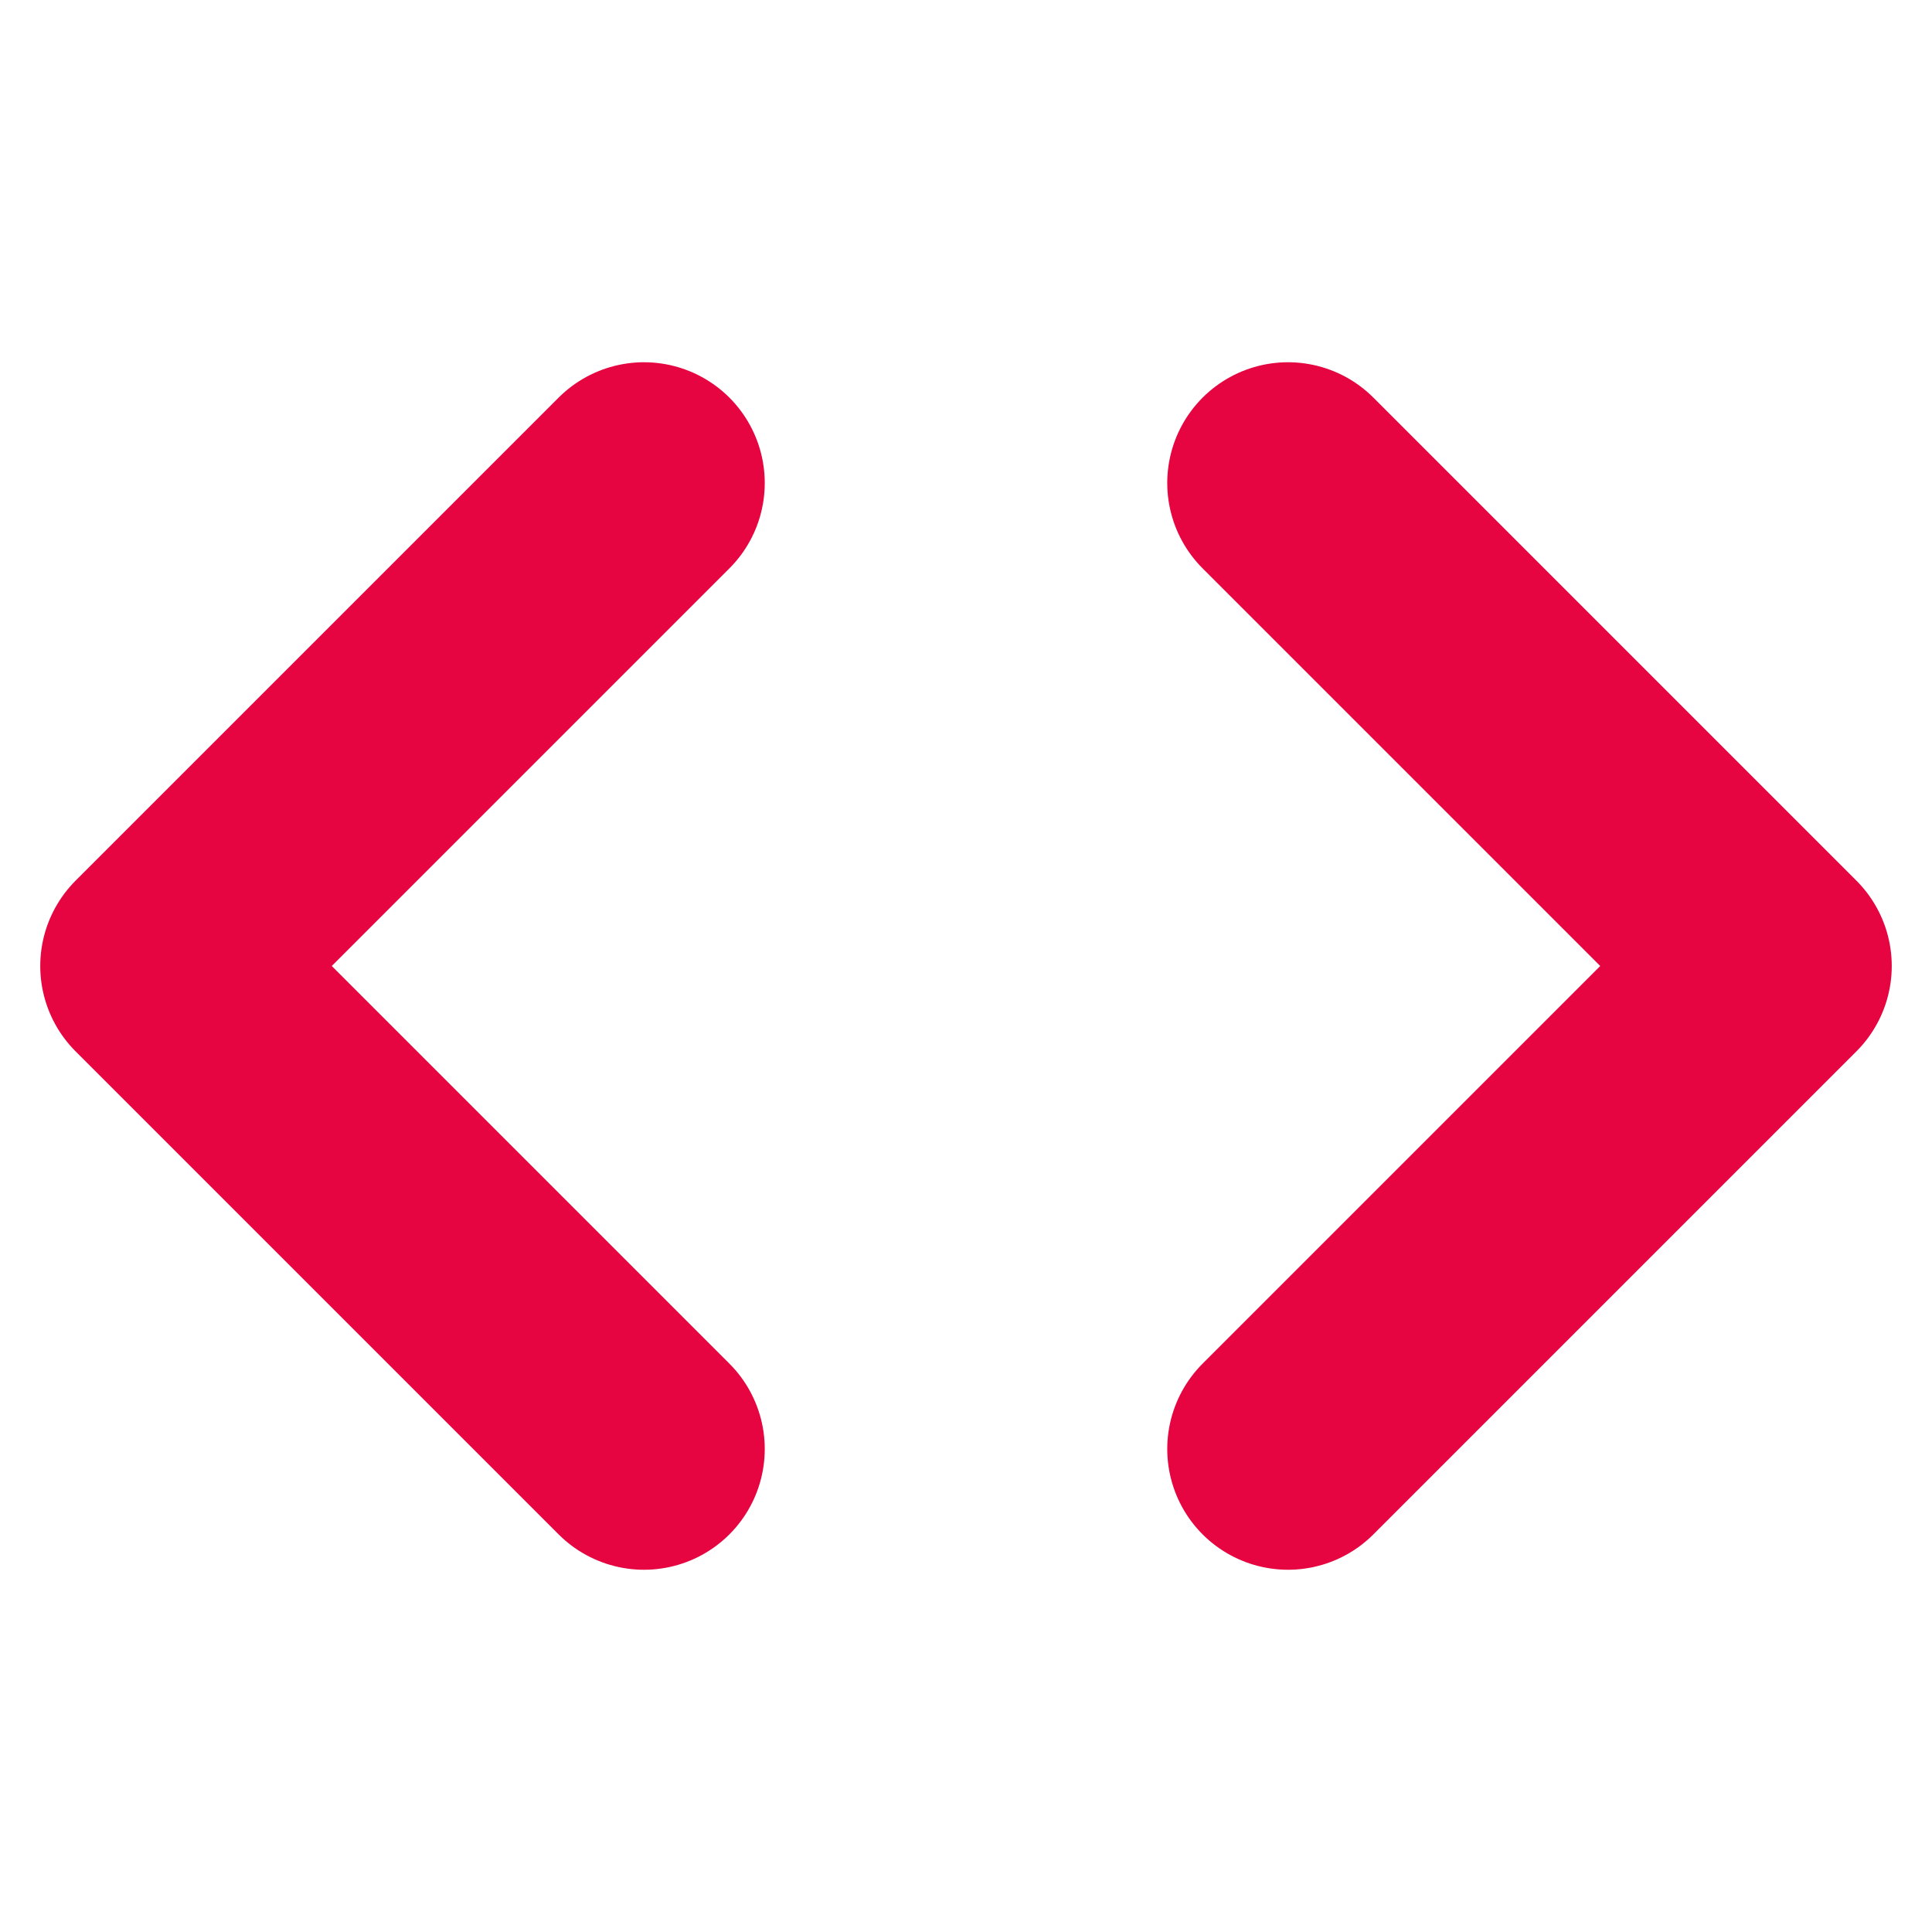
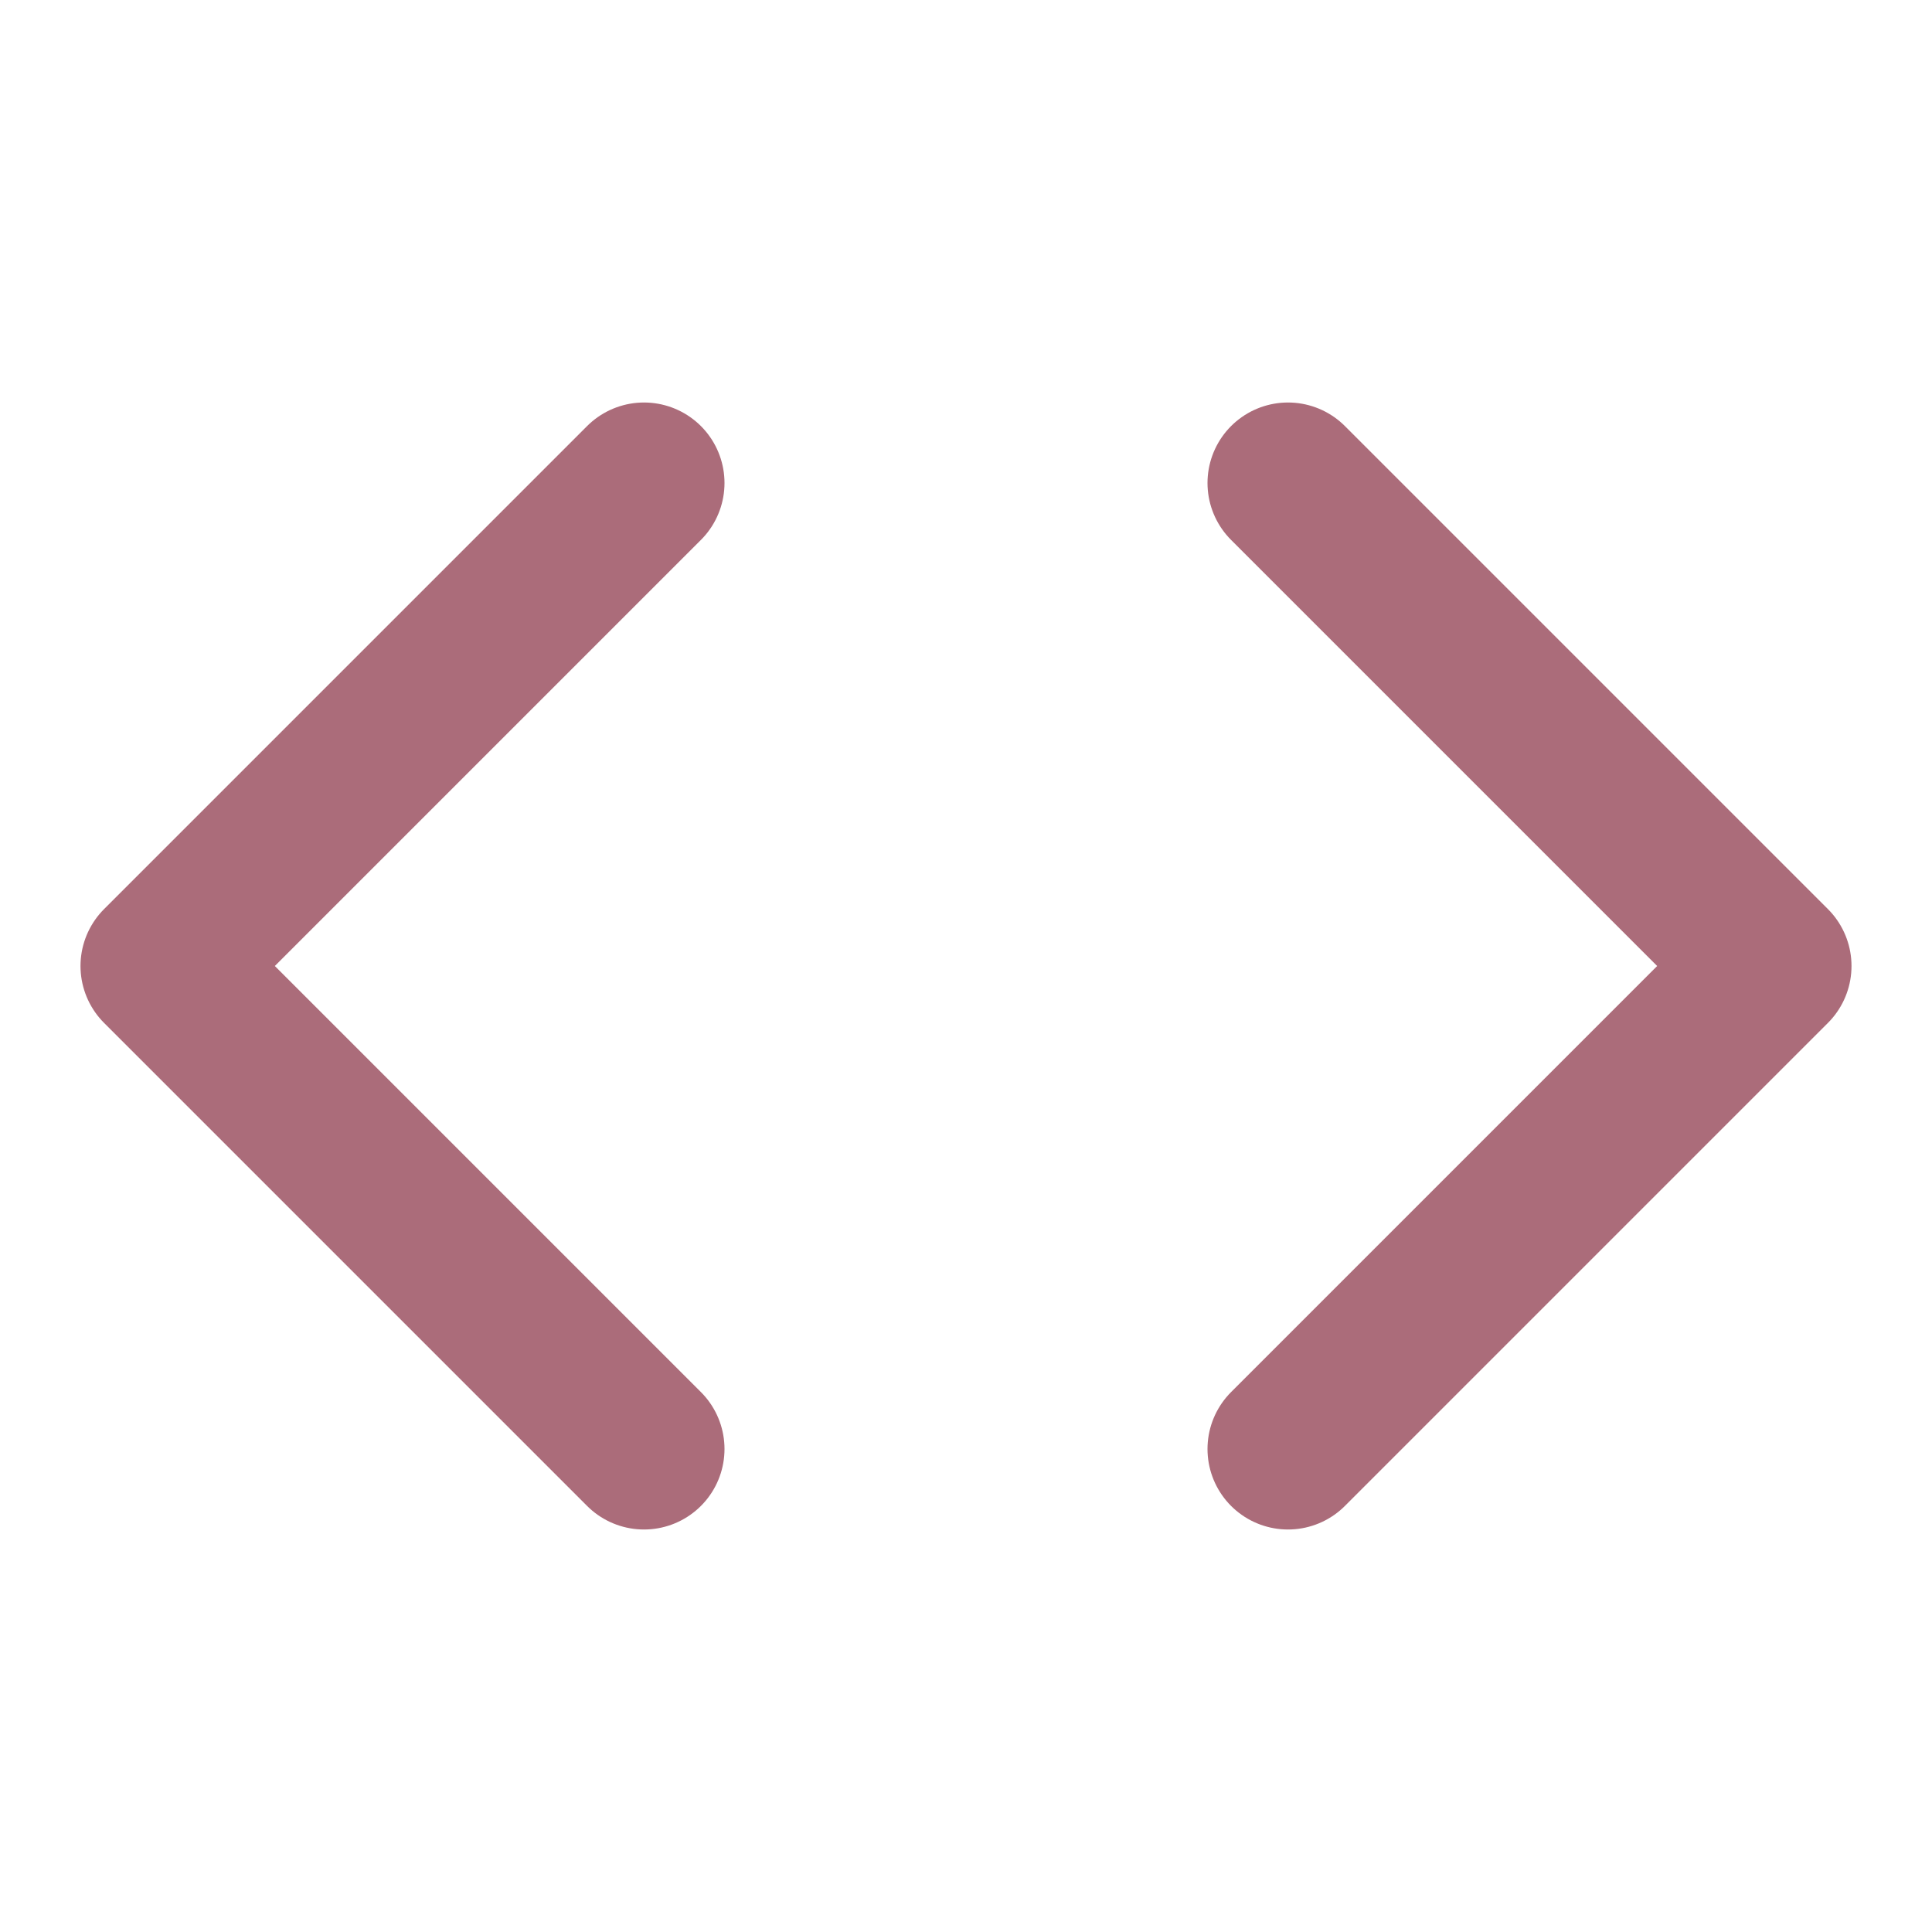
- <svg xmlns="http://www.w3.org/2000/svg" width="32" height="32" viewBox="0 0 24 24" fill="none" stroke="#e60540" stroke-width="3" stroke-linecap="round" stroke-linejoin="round" class="feather feather-code">
+ <svg xmlns="http://www.w3.org/2000/svg" width="24" height="24" viewBox="0 0 24 24" fill="none" stroke="#ab6c7a" stroke-width="2" stroke-linecap="round" stroke-linejoin="round" class="feather feather-code">
  <polyline points="16 18 22 12 16 6" />
  <polyline points="8 6 2 12 8 18" />
</svg>
